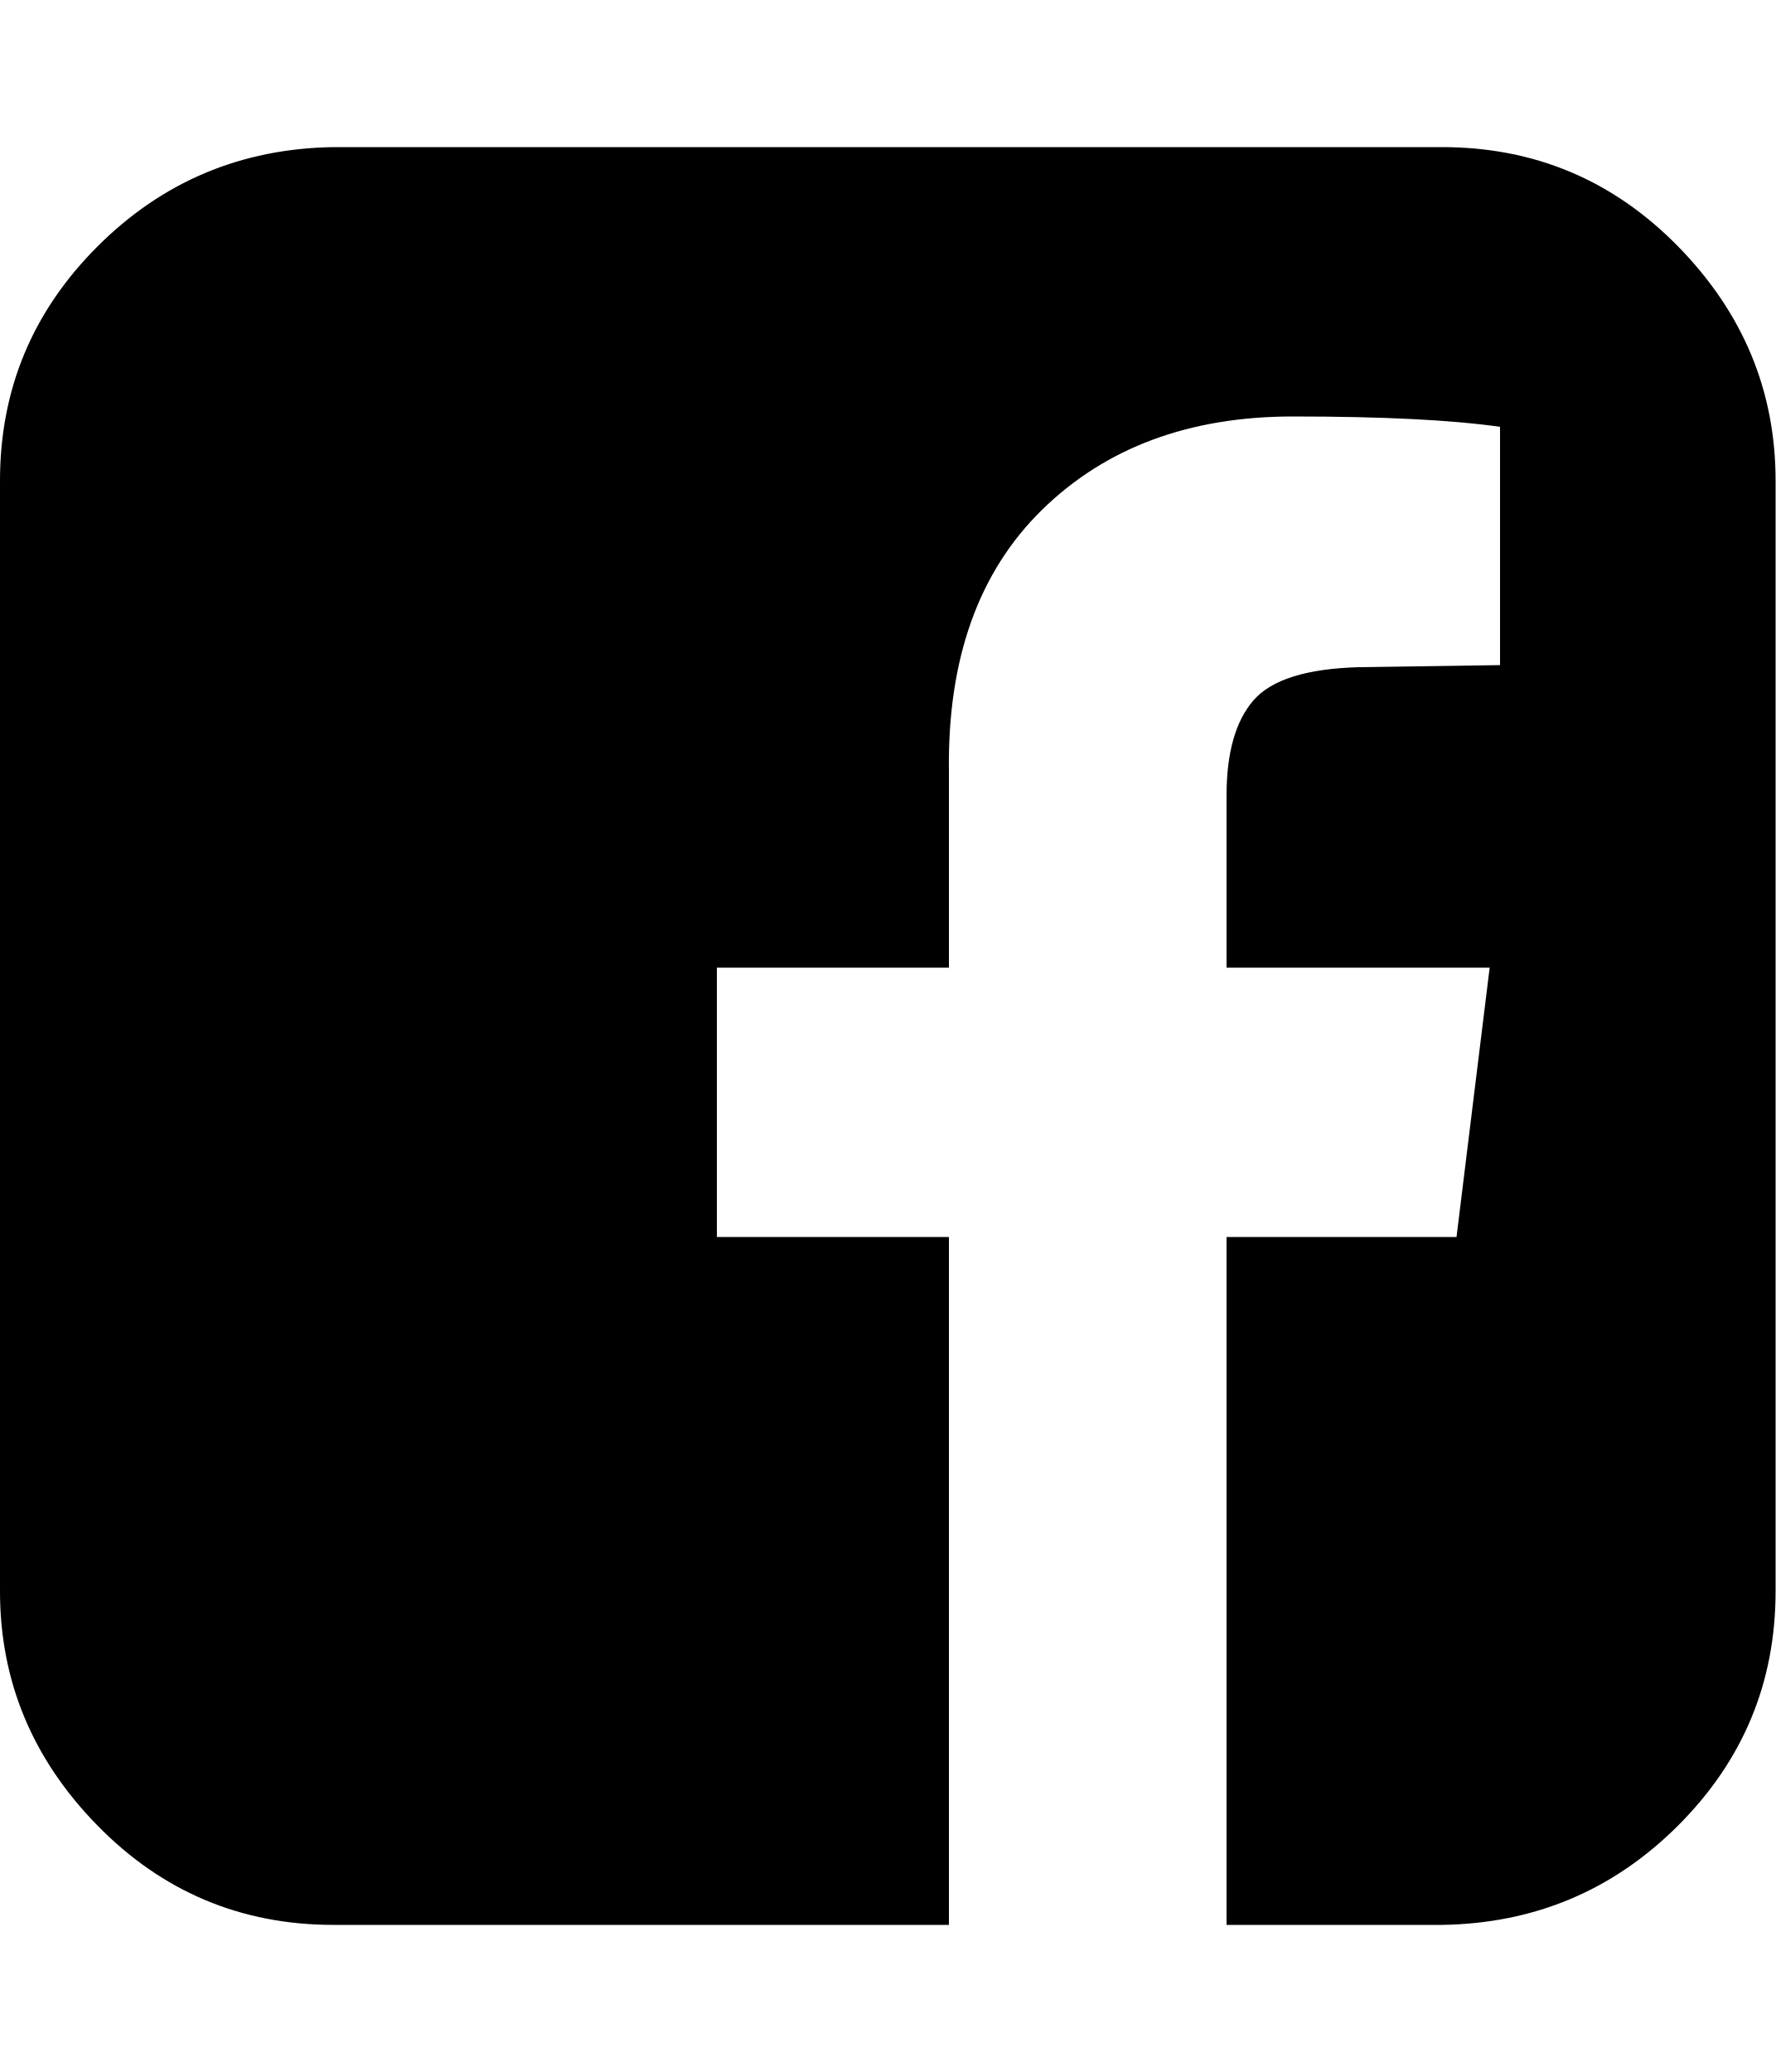
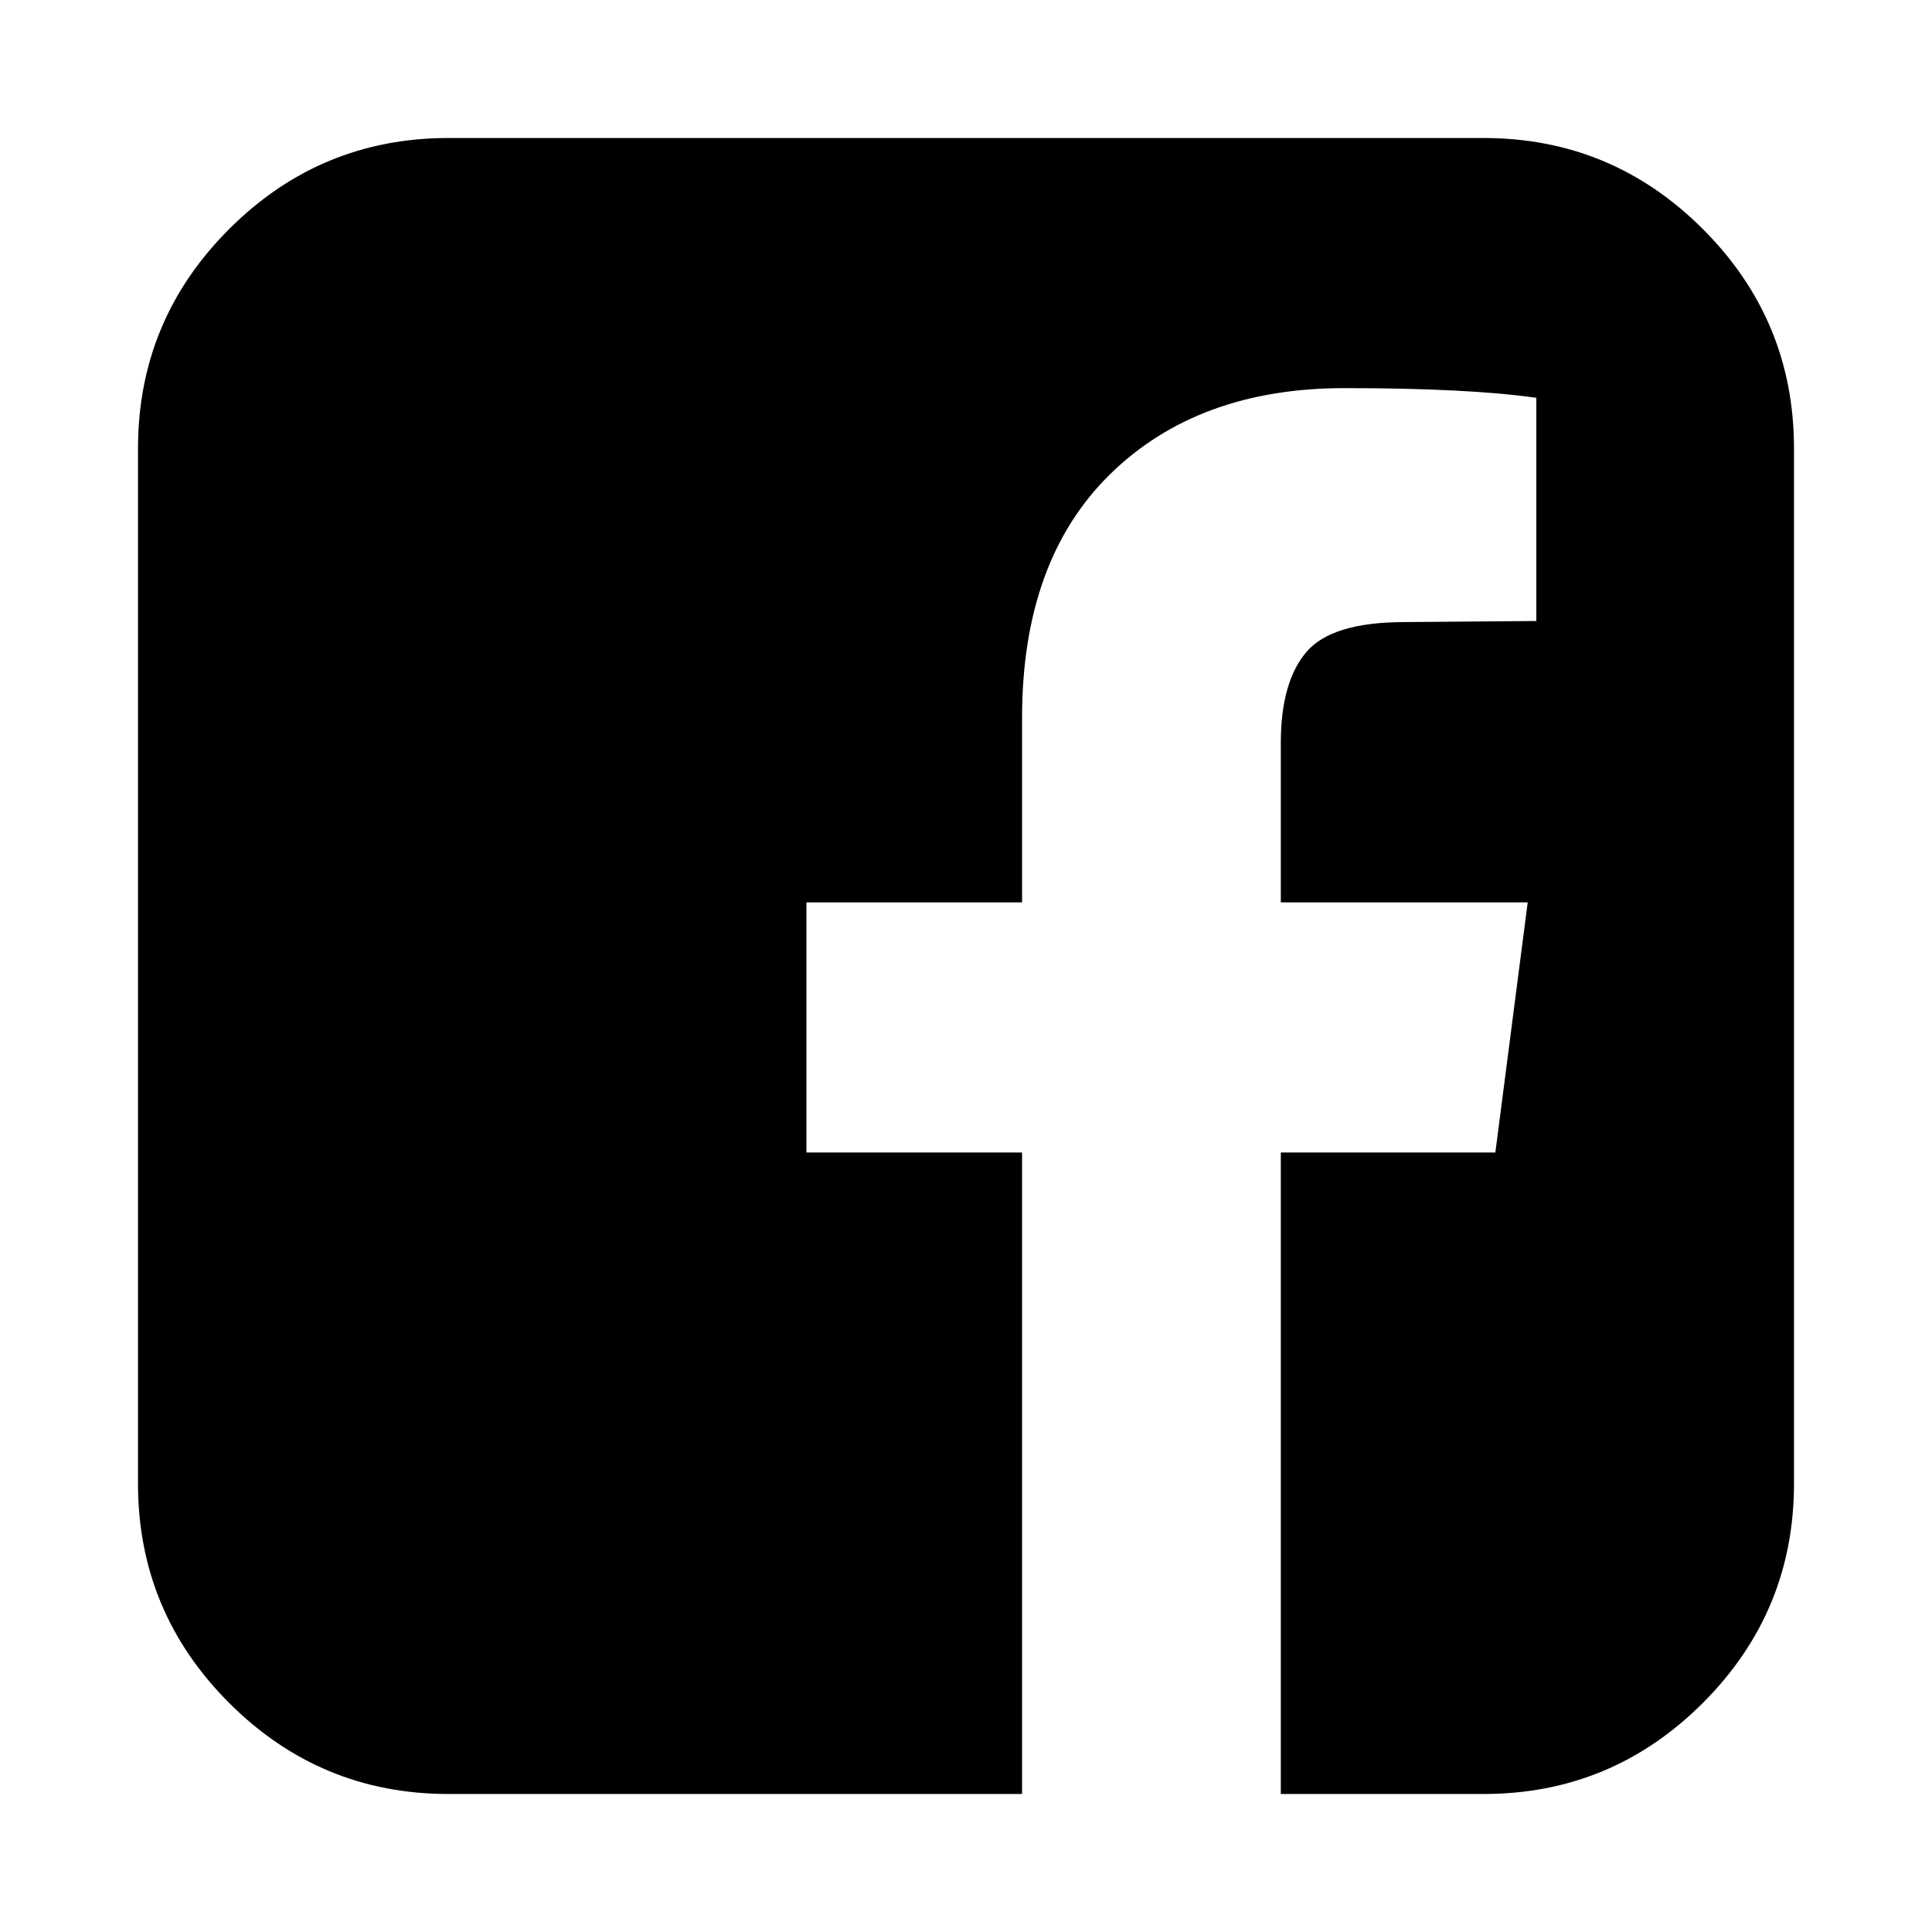
- <svg xmlns="http://www.w3.org/2000/svg" viewBox="0 0 857.1 1000">
-   <path d="M696 71q67 0 114 48t47 113v536q0 66-47 113t-114 48h-104v-332h111l16-130h-127v-83q0-31 13-46t51-16l68-1v-115q-35-5-100-5-75 0-121 45t-45 126v95h-112v130h112v332h-297q-67 0-114-48t-47-113v-536q0-66 47-113t114-48h535z" />
+ <svg xmlns="http://www.w3.org/2000/svg" viewBox="0 0 1792 1792">
+   <path d="M1376 128q119 0 203.5 84.5t84.5 203.5v960q0 119-84.5 203.5t-203.5 84.5h-188v-595h199l30-232h-229v-148q0-56 23.5-84t91.5-28l122-1v-207q-63-9-178-9-136 0-217.5 80t-81.5 226v171h-200v232h200v595h-532q-119 0-203.5-84.5t-84.5-203.5v-960q0-119 84.5-203.5t203.5-84.5h960z" />
</svg>
